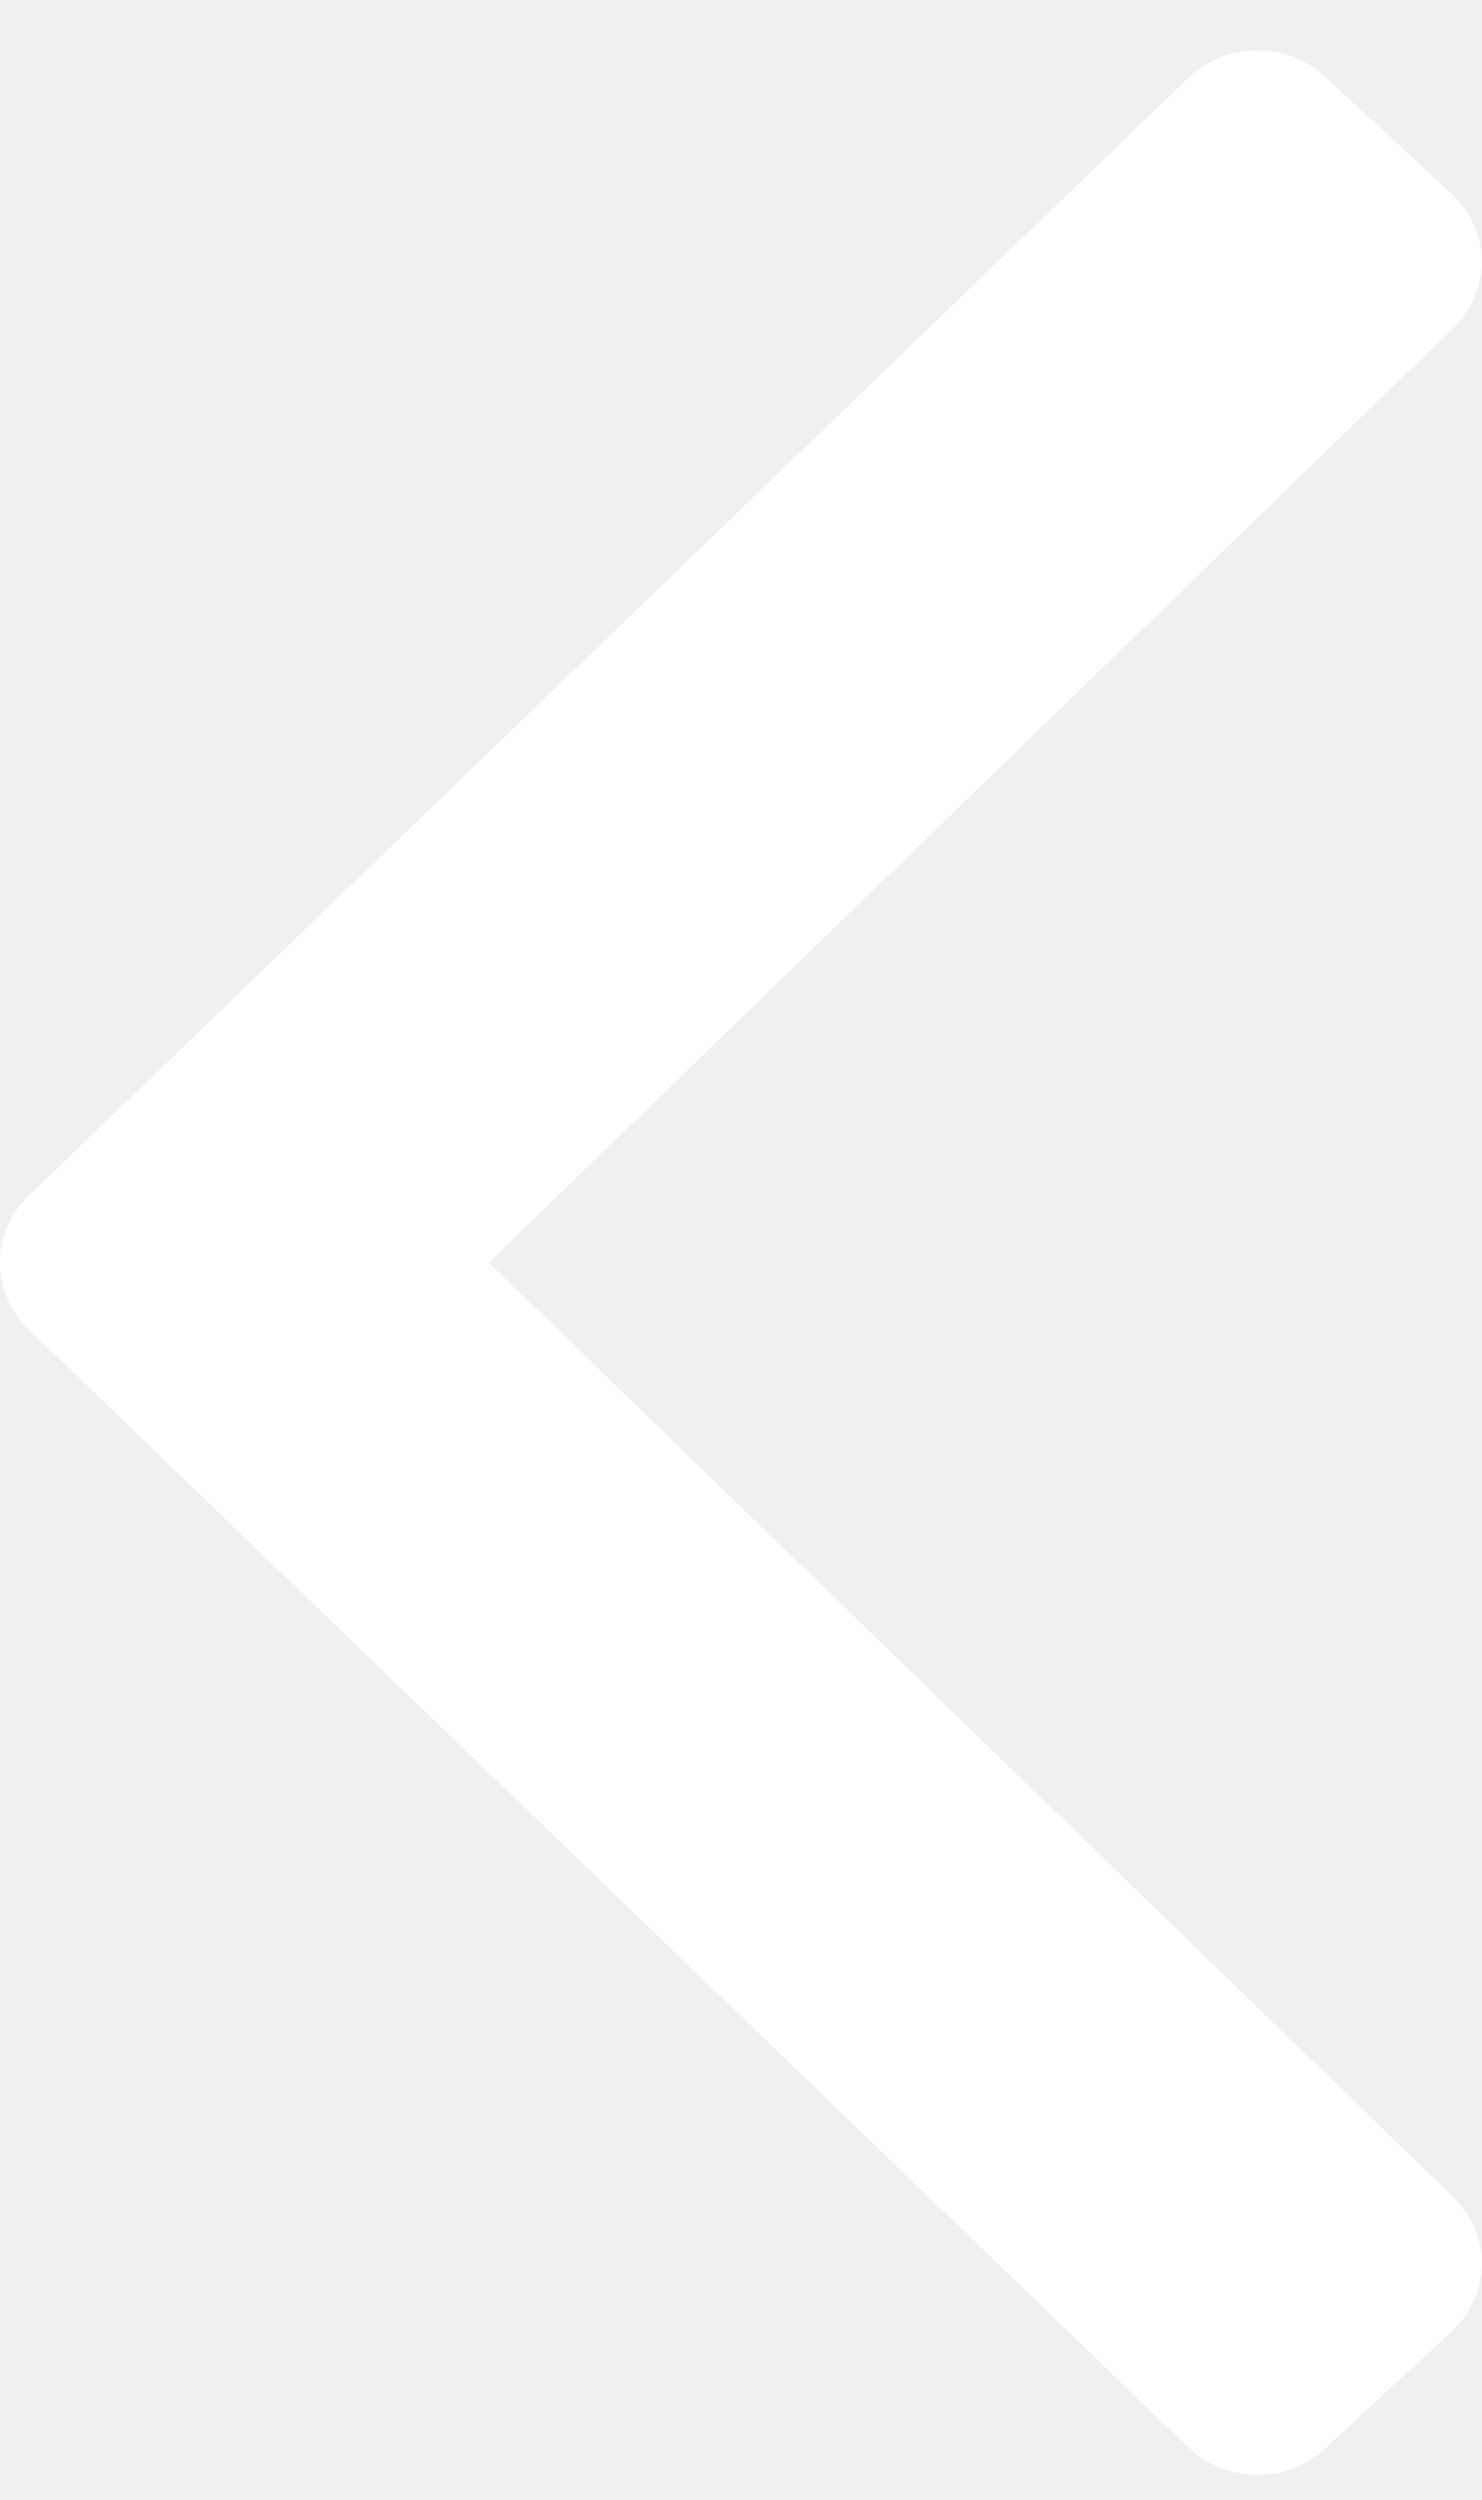
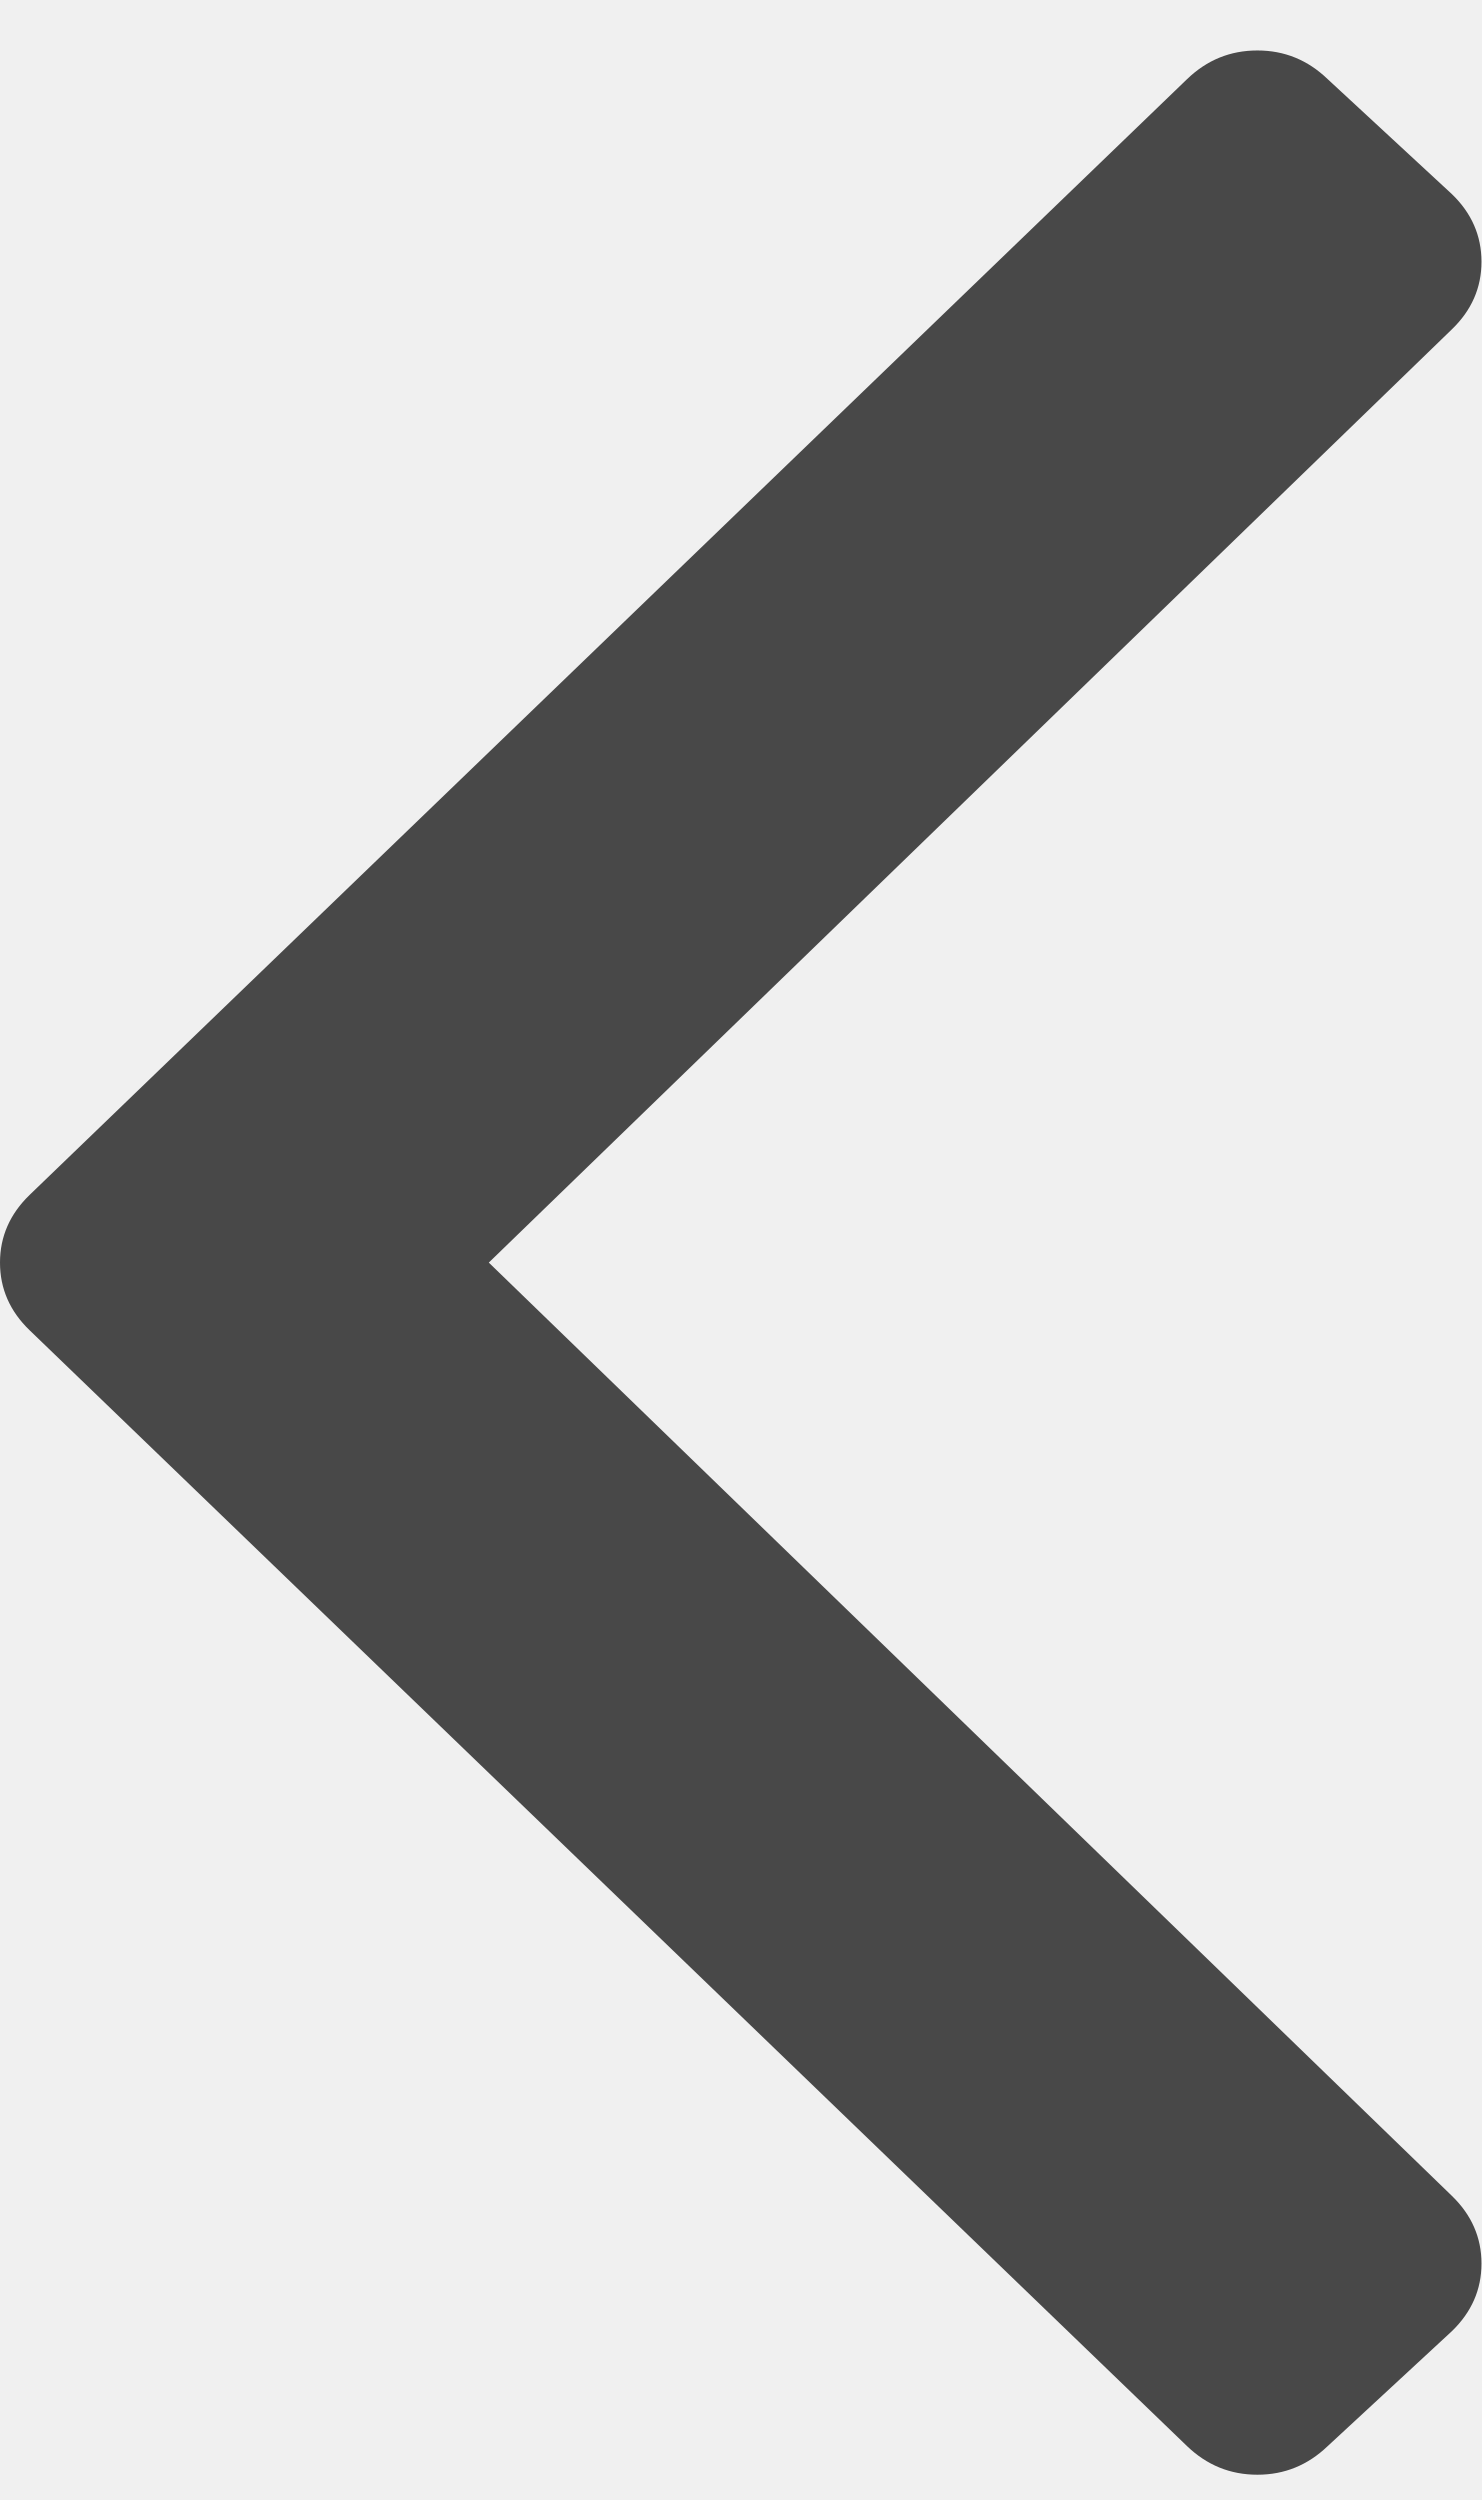
<svg xmlns="http://www.w3.org/2000/svg" width="16px" height="27px" viewBox="0 0 16 27" version="1.1">
  <defs />
  <g id="Page-1" stroke="none" stroke-width="1" fill="none" fill-rule="evenodd">
-     <g id="Discovery-1024x768_v14.3" transform="translate(-954, -805)" fill="#FFFFFF">
+     <g id="Discovery-1024x768_v14.3" transform="translate(-954, -805)" fill="#484848">
      <path d="M957.179,831.419 C956.965,831.624 956.713,831.727 956.42,831.727 C956.128,831.727 955.876,831.624 955.662,831.419 L954.32,830.177 C954.107,829.971 954,829.728 954,829.446 C954,829.165 954.107,828.921 954.32,828.715 L964.721,818.636 L954.32,808.557 C954.107,808.352 954,808.108 954,807.827 C954,807.545 954.107,807.301 954.32,807.096 L955.662,805.854 C955.876,805.648 956.128,805.545 956.42,805.545 C956.713,805.545 956.965,805.648 957.179,805.854 L969.68,817.905 C969.893,818.111 970,818.355 970,818.636 C970,818.918 969.893,819.162 969.68,819.367 L957.179,831.419 Z" id="" transform="translate(962, 818.6364) scale(-1, 1) translate(-962, -818.6364) " />
    </g>
  </g>
</svg>
